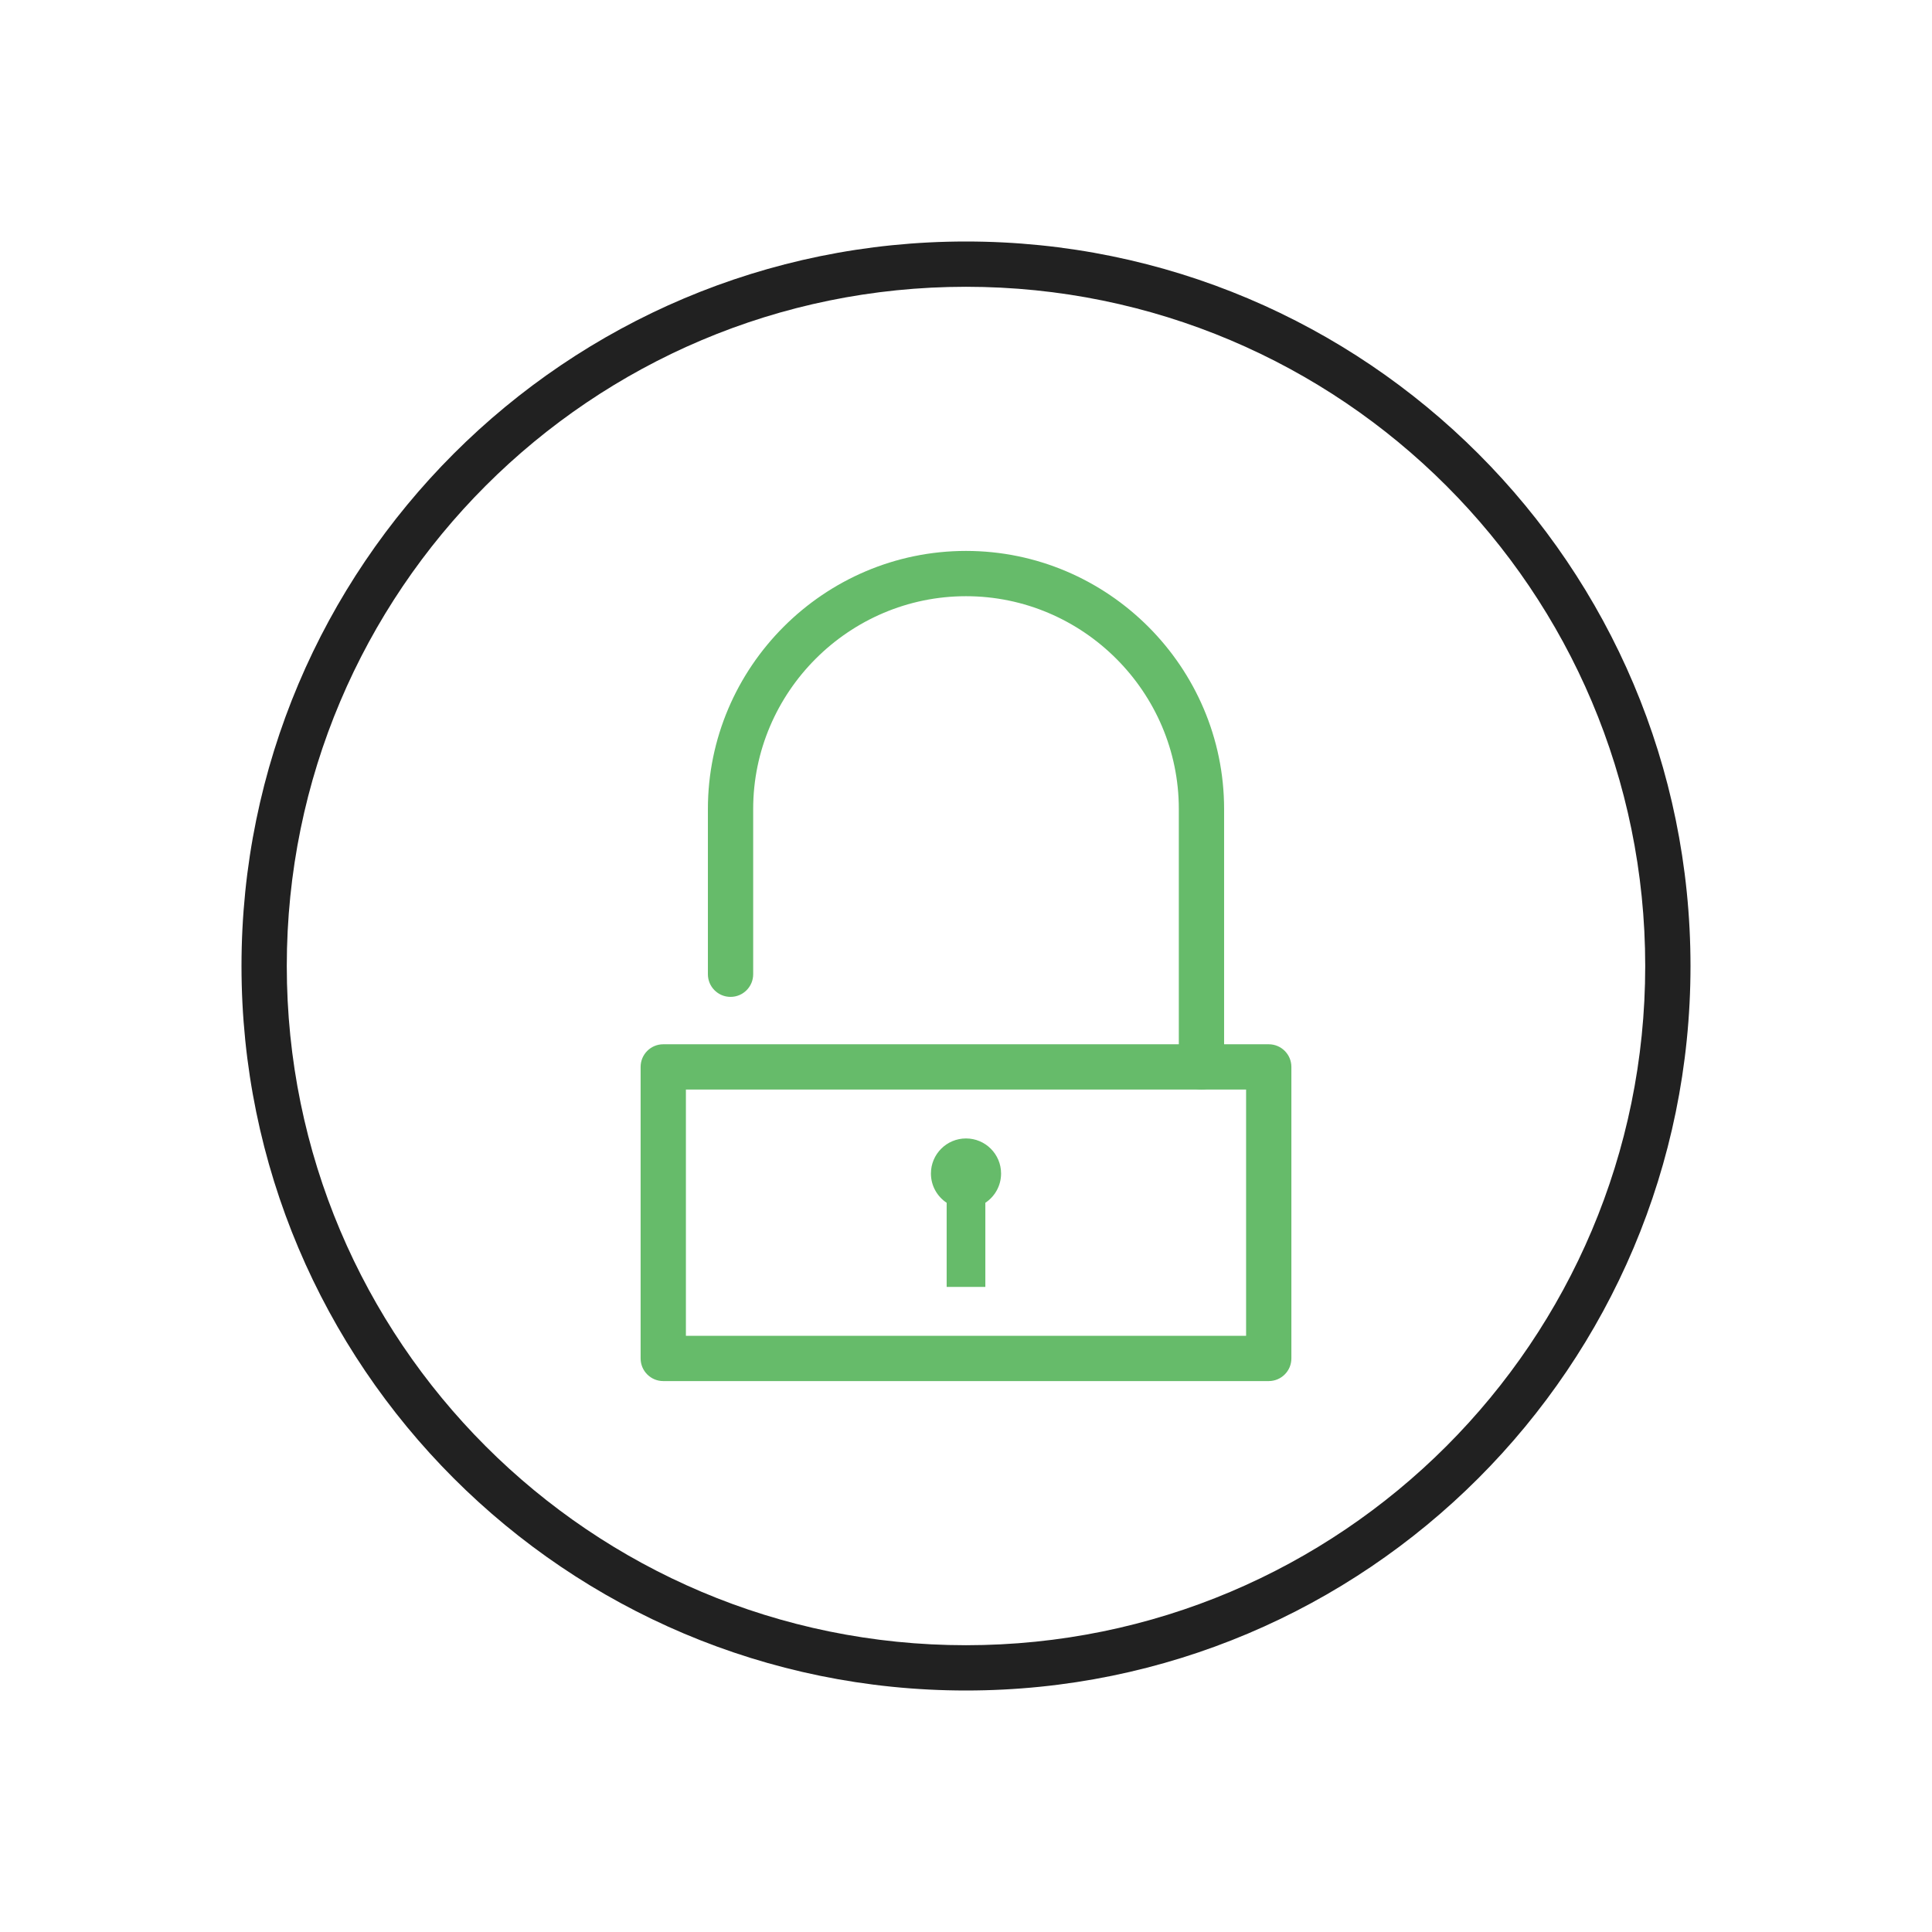
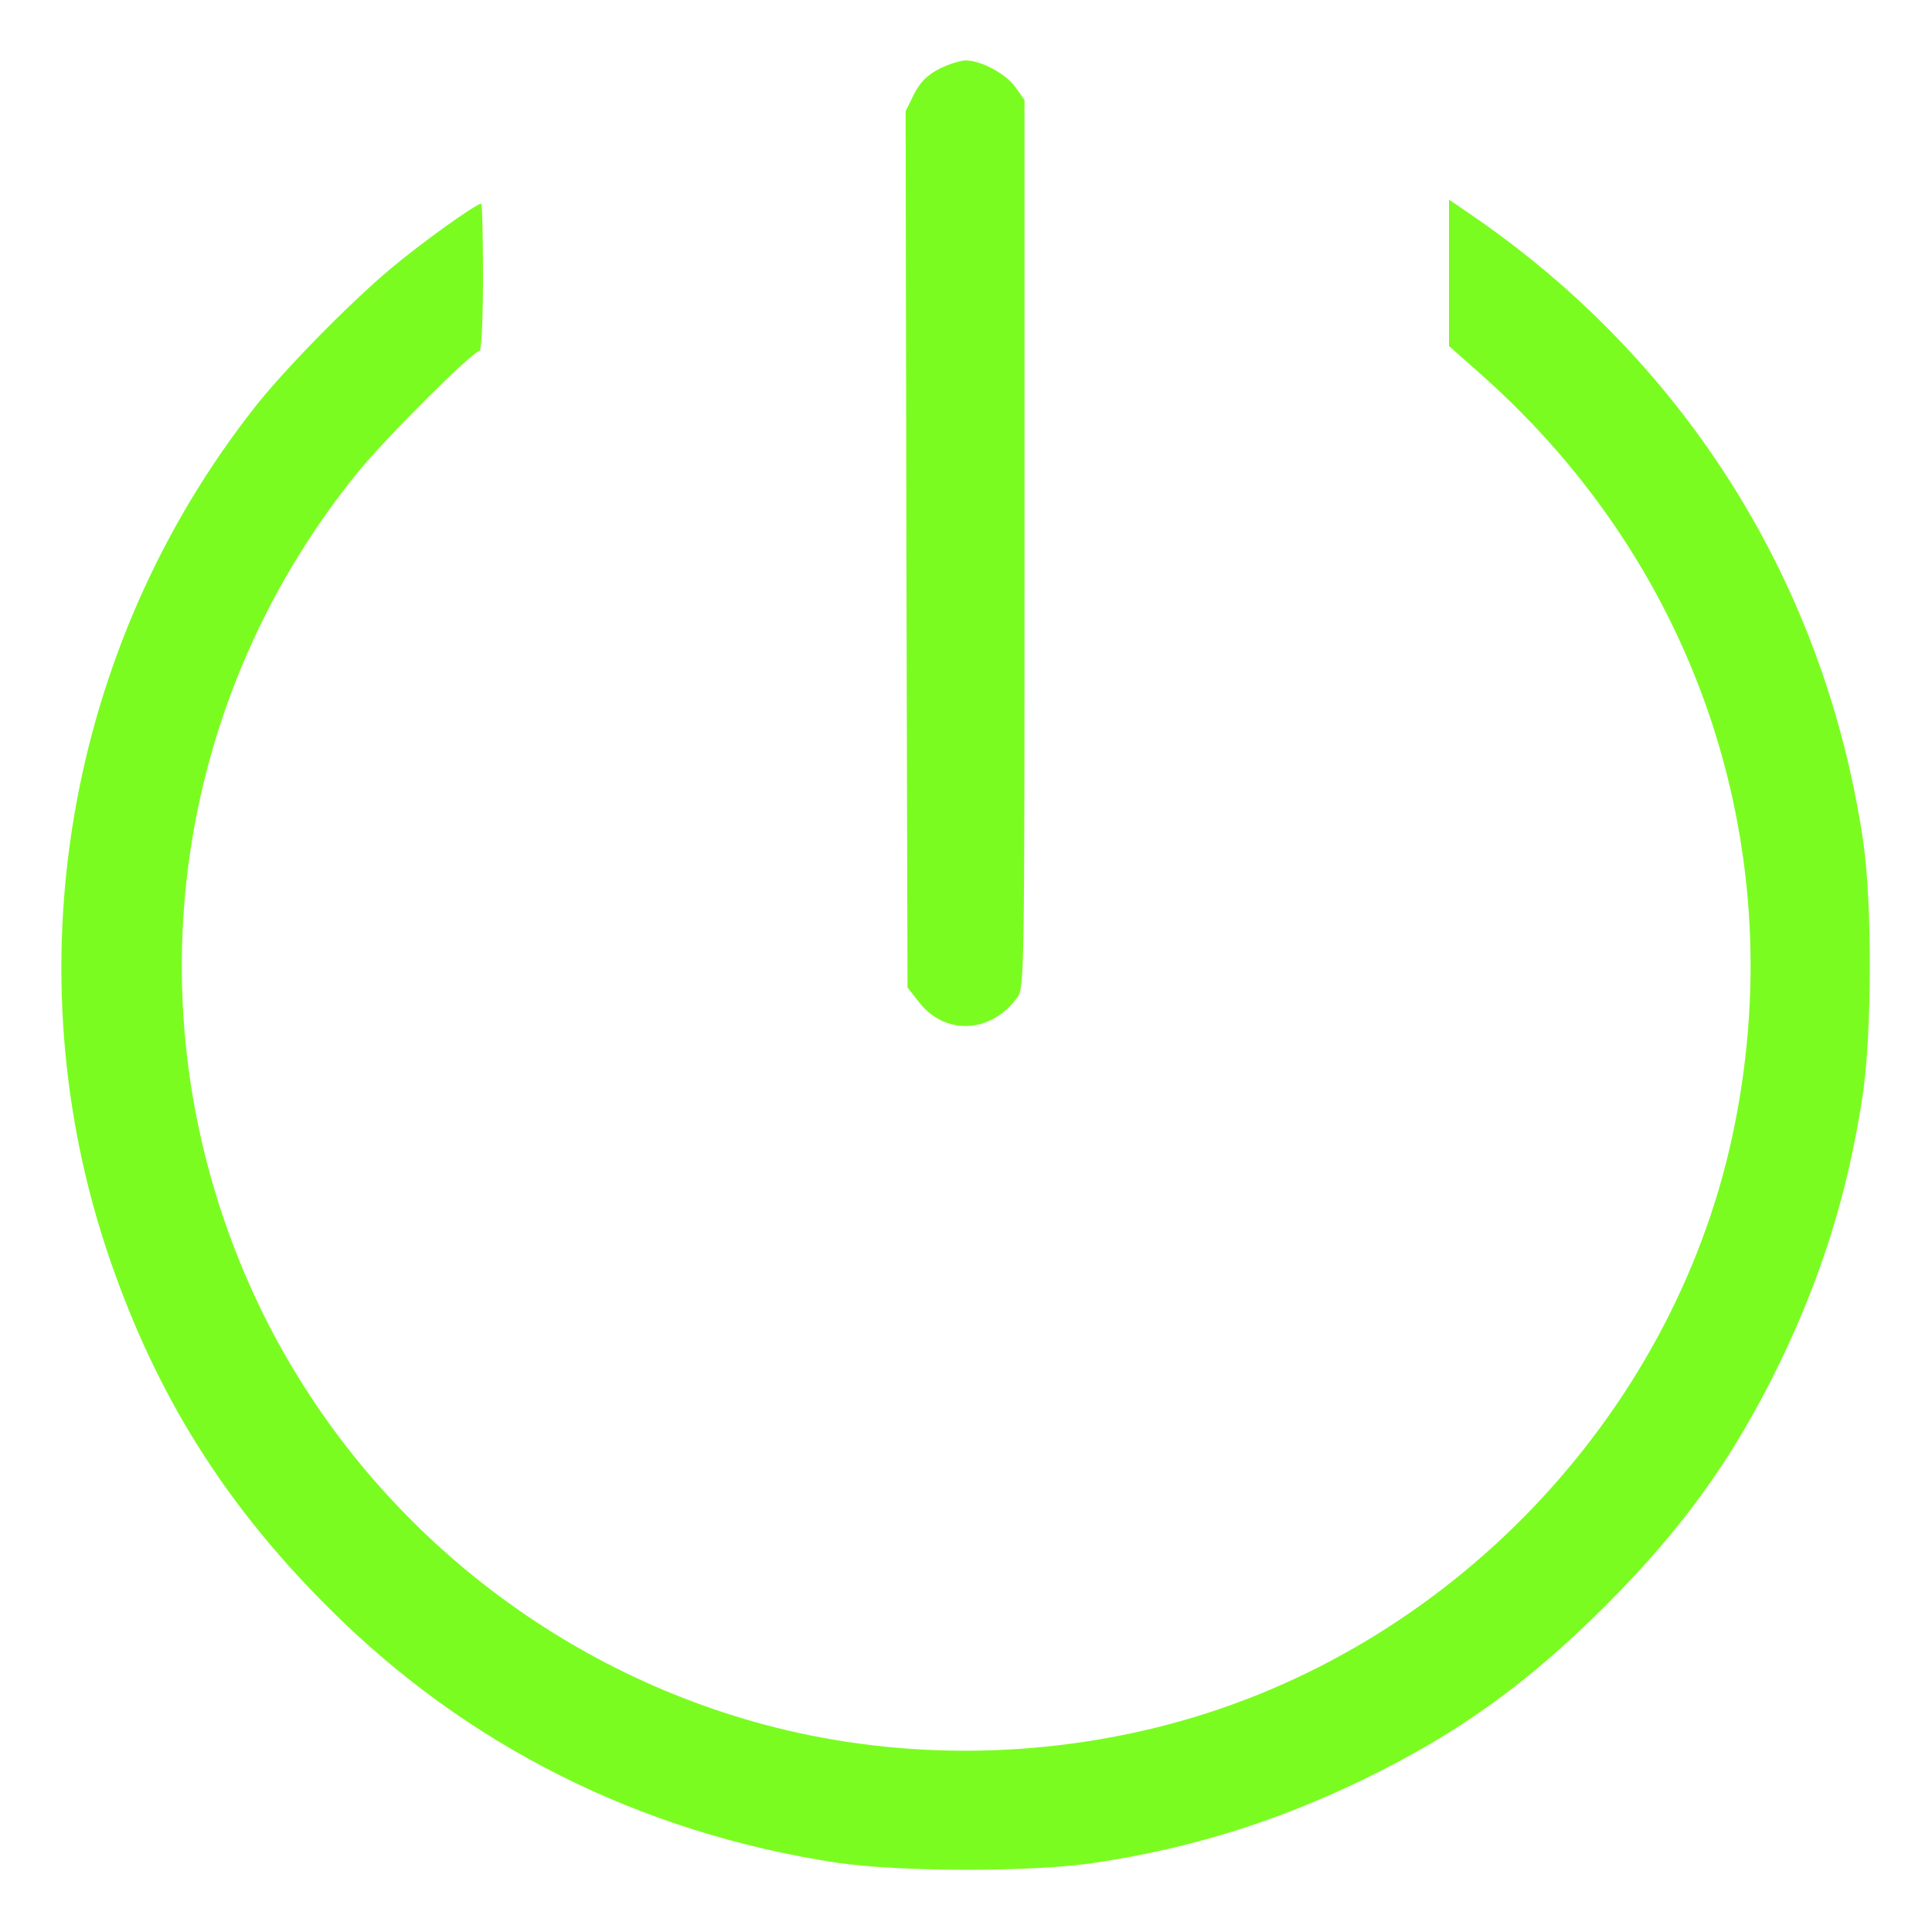
- <svg xmlns="http://www.w3.org/2000/svg" xml:space="preserve" width="2048px" height="2048px" style="shape-rendering:geometricPrecision; text-rendering:geometricPrecision; image-rendering:optimizeQuality; fill-rule:evenodd; clip-rule:evenodd" viewBox="0 0 2048 2048">
-   <defs>
-     <style type="text/css">
-    
-     .fil3 {fill:none}
-     .fil1 {fill:#66BB6A}
-     .fil2 {fill:#212121;fill-rule:nonzero}
-     .fil0 {fill:#66BB6A;fill-rule:nonzero}
-    
-   </style>
-   </defs>
-   <g id="Layer_x0020_1">
-     <g id="_475130544">
-       <path id="_475130880" class="fil0" d="M703.086 1106.97l641.829 0c13.254,0 24,10.746 24,24l0 309.03c0,13.254 -10.746,24 -24,24l-641.829 0c-13.254,0 -24,-10.746 -24,-24l0 -309.03c0,-13.254 10.746,-24 24,-24zm617.829 48l-593.829 0 0 261.03 593.829 0 0 -261.03z" />
-       <path id="_475130688" class="fil0" d="M750.4 1032.74c0,13.254 10.746,24 24,24 13.254,0 24,-10.746 24,-24l0 -175.138c0,-62.015 25.388,-118.412 66.288,-159.312 40.9,-40.9 97.297,-66.288 159.312,-66.288l0.001 0c62.014,0 118.41,25.388 159.311,66.289 40.902,40.9 66.289,97.297 66.289,159.311l0 273.372c0,13.254 10.746,24 24,24 13.254,0 24,-10.746 24,-24l0 -273.372c0,-75.265 -30.774,-143.672 -80.352,-193.249 -49.577,-49.578 -117.984,-80.352 -193.249,-80.352l-0.001 0c-75.265,0 -143.673,30.774 -193.25,80.35 -49.577,49.577 -80.35,117.985 -80.35,193.25l0 175.138z" />
-       <path id="_475130472" class="fil1" d="M1024 1206.8c20.536,0 37.184,16.648 37.184,37.185 0,12.957 -6.628,24.363 -16.677,31.019l0 89.172 -41.011 0 0 -89.171c-10.05,-6.657 -16.678,-18.064 -16.678,-31.02 0,-20.537 16.648,-37.185 37.184,-37.185z" />
-     </g>
-     <path class="fil2" d="M1024 255.999c212.075,0 404.076,85.962 543.057,224.943 138.982,138.982 224.943,330.982 224.943,543.057 0,212.075 -85.962,404.076 -224.943,543.057 -138.982,138.982 -330.982,224.943 -543.057,224.943 -212.075,0 -404.076,-85.962 -543.057,-224.943 -138.982,-138.982 -224.943,-330.982 -224.943,-543.057 0,-212.075 85.962,-404.076 224.943,-543.057 138.982,-138.982 330.982,-224.943 543.057,-224.943zm509.119 258.881c-130.292,-130.292 -310.295,-210.881 -509.119,-210.881 -198.825,0 -378.827,80.589 -509.119,210.881 -130.292,130.292 -210.881,310.295 -210.881,509.119 0,198.825 80.589,378.827 210.881,509.119 130.292,130.292 310.295,210.881 509.119,210.881 198.825,0 378.827,-80.589 509.119,-210.881 130.292,-130.292 210.881,-310.295 210.881,-509.119 0,-198.825 -80.589,-378.827 -210.881,-509.119z" />
+ <svg xmlns="http://www.w3.org/2000/svg" version="1.0" width="512pt" height="512pt" viewBox="0 0 512 512" preserveAspectRatio="xMidYMid meet">
+   <g transform="translate(0,512) scale(0.1,-0.1)" fill="#7BFC21" stroke="none">
+     <path d="M2490 4938 c-33 -17 -51 -35 -68 -68 l-22 -45 2 -1161 3 -1161 29 -37 c68 -90 190 -86 260 8 21 27 21 31 21 1204 l0 1177 -24 34 c-26 36 -90 70 -131 71 -14 0 -46 -10 -70 -22z" />
+     <path d="M3840 4397 l0 -194 88 -78 c578 -514 825 -1269 662 -2020 -162 -743 -752 -1358 -1490 -1554 -343 -91 -707 -94 -1045 -9 -591 149 -1093 556 -1361 1103 -356 730 -259 1590 253 2222 73 90 306 323 324 323 5 0 9 87 9 195 0 107 -2 195 -5 195 -14 0 -163 -107 -242 -174 -106 -89 -279 -265 -356 -363 -502 -636 -649 -1495 -386 -2260 124 -361 305 -650 579 -923 364 -365 824 -596 1345 -676 167 -25 522 -26 690 0 252 38 479 109 710 221 249 121 434 254 640 460 205 205 338 390 460 640 112 231 182 454 221 710 25 167 26 513 1 680 -101 674 -465 1258 -1024 1646 l-73 50 0 -194z" />
  </g>
-   <rect class="fil3" width="2048" height="2048" />
</svg>
